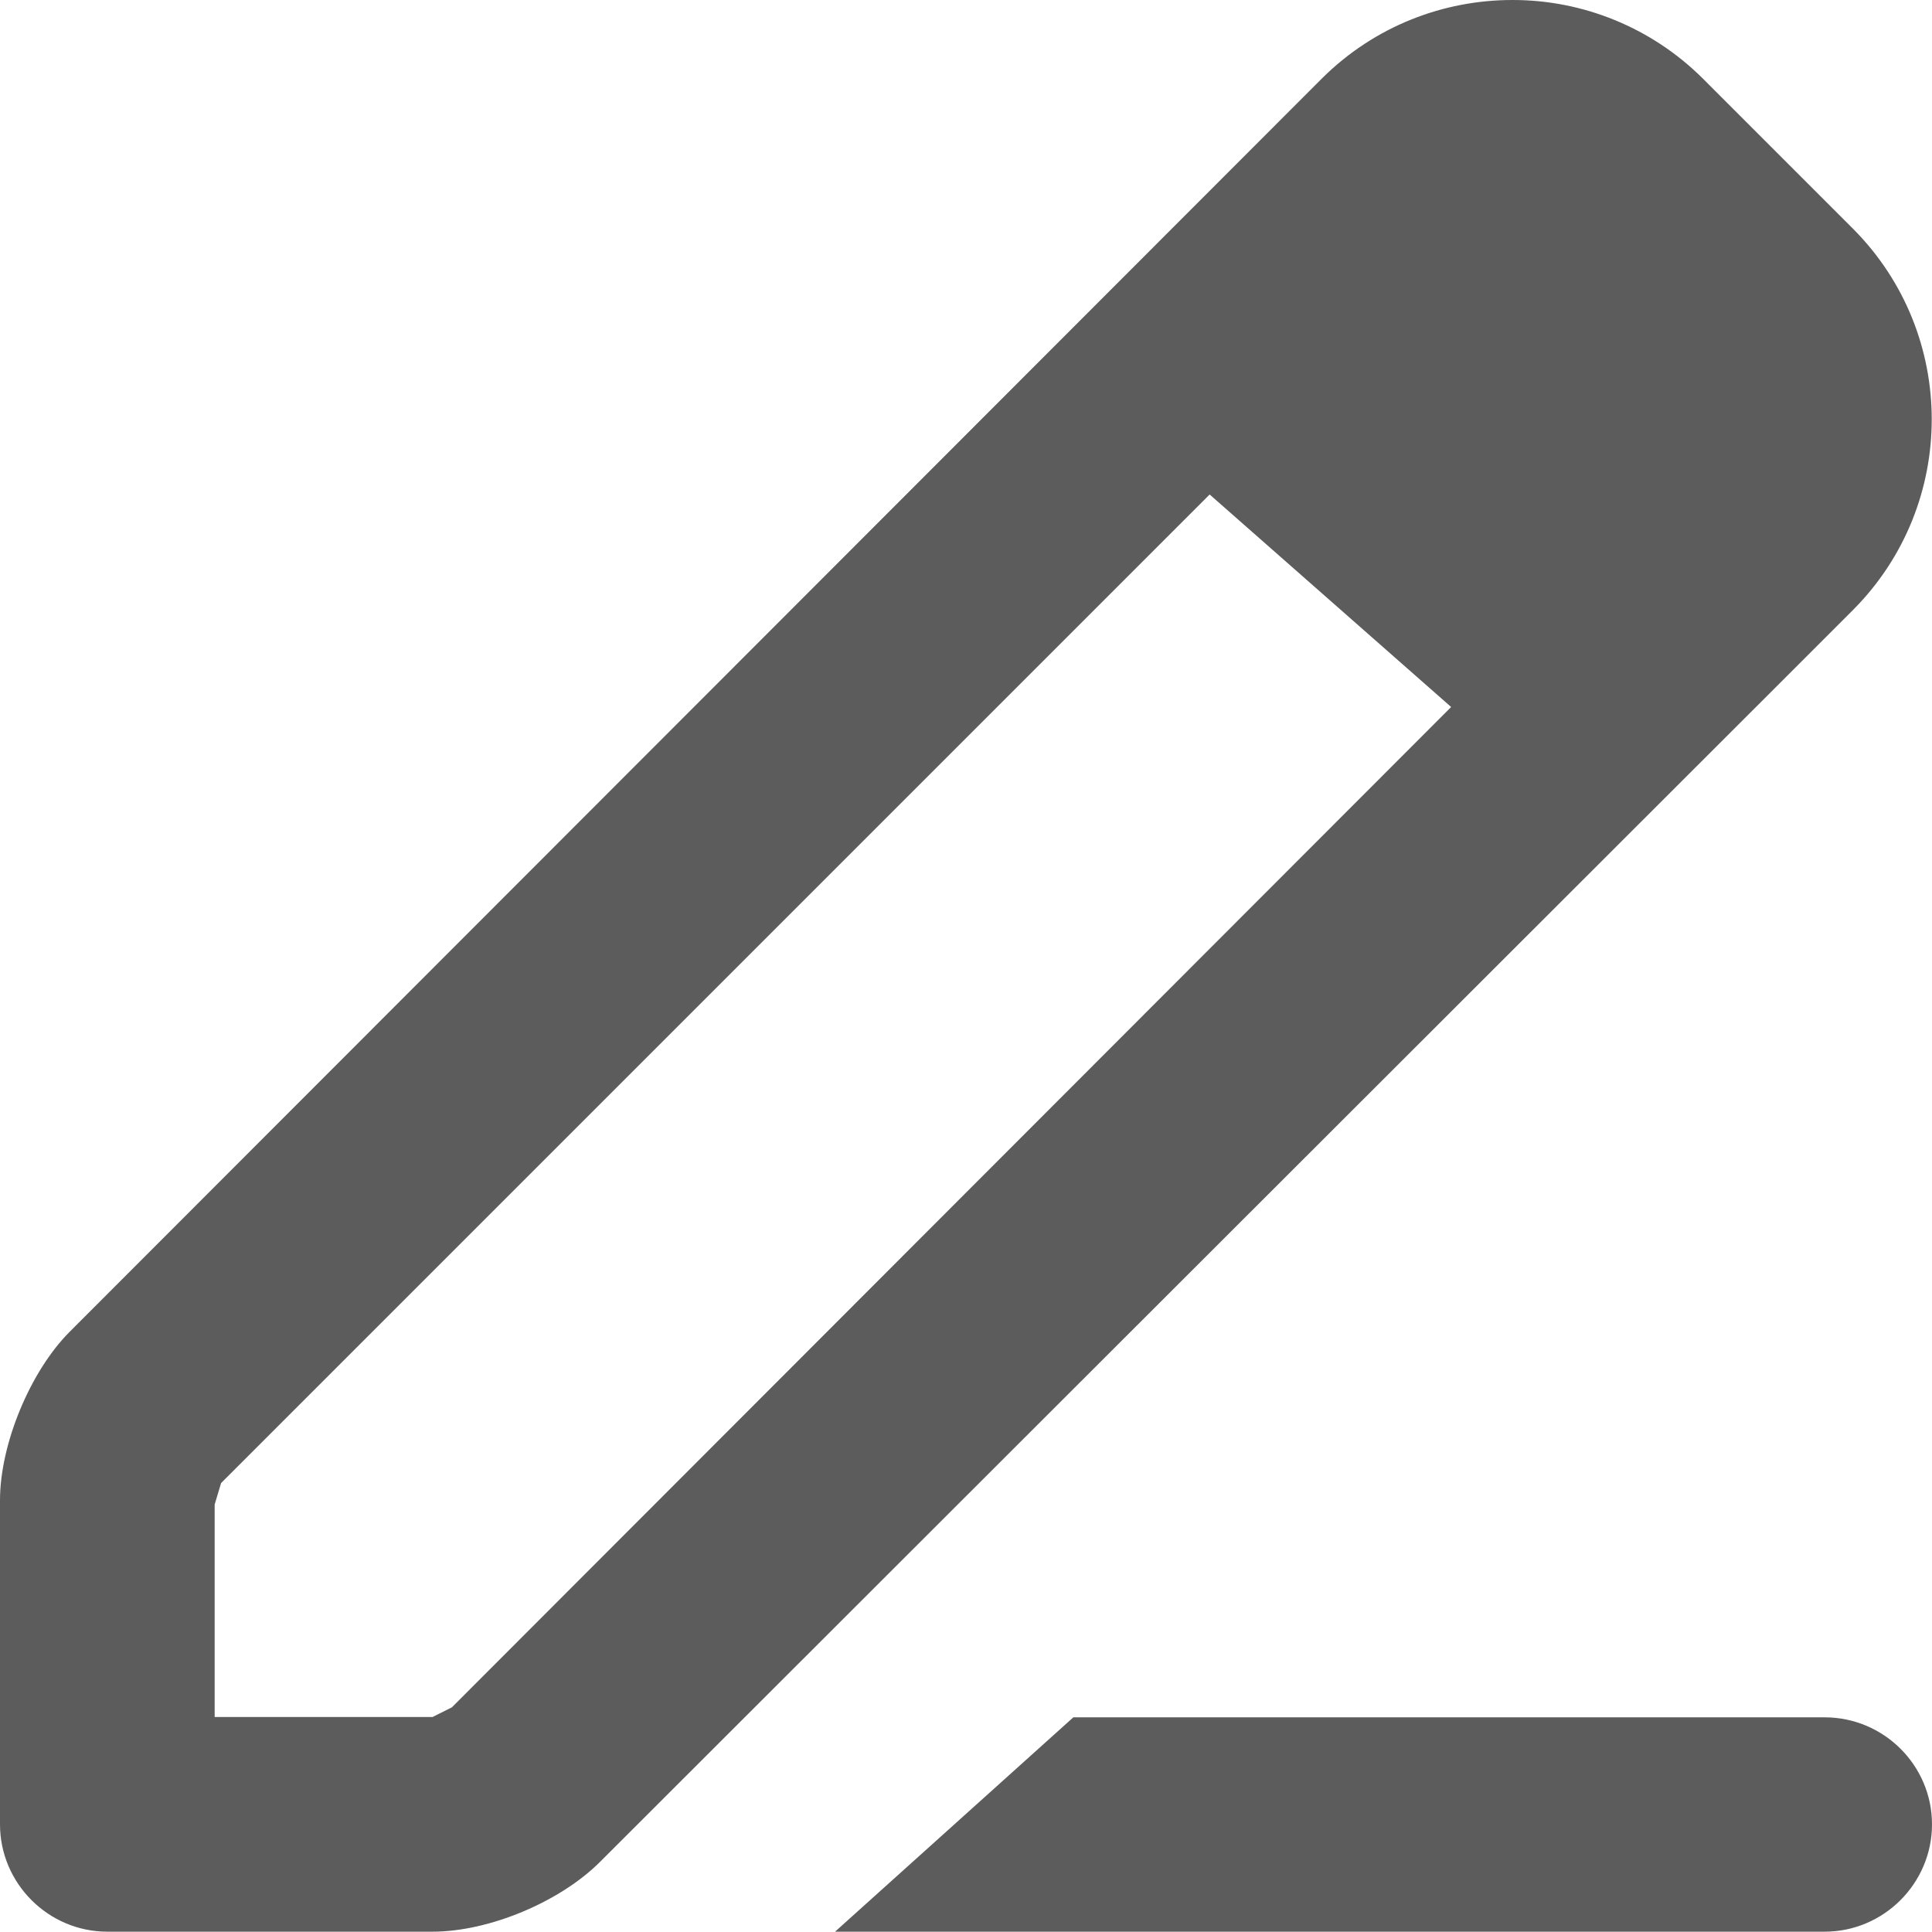
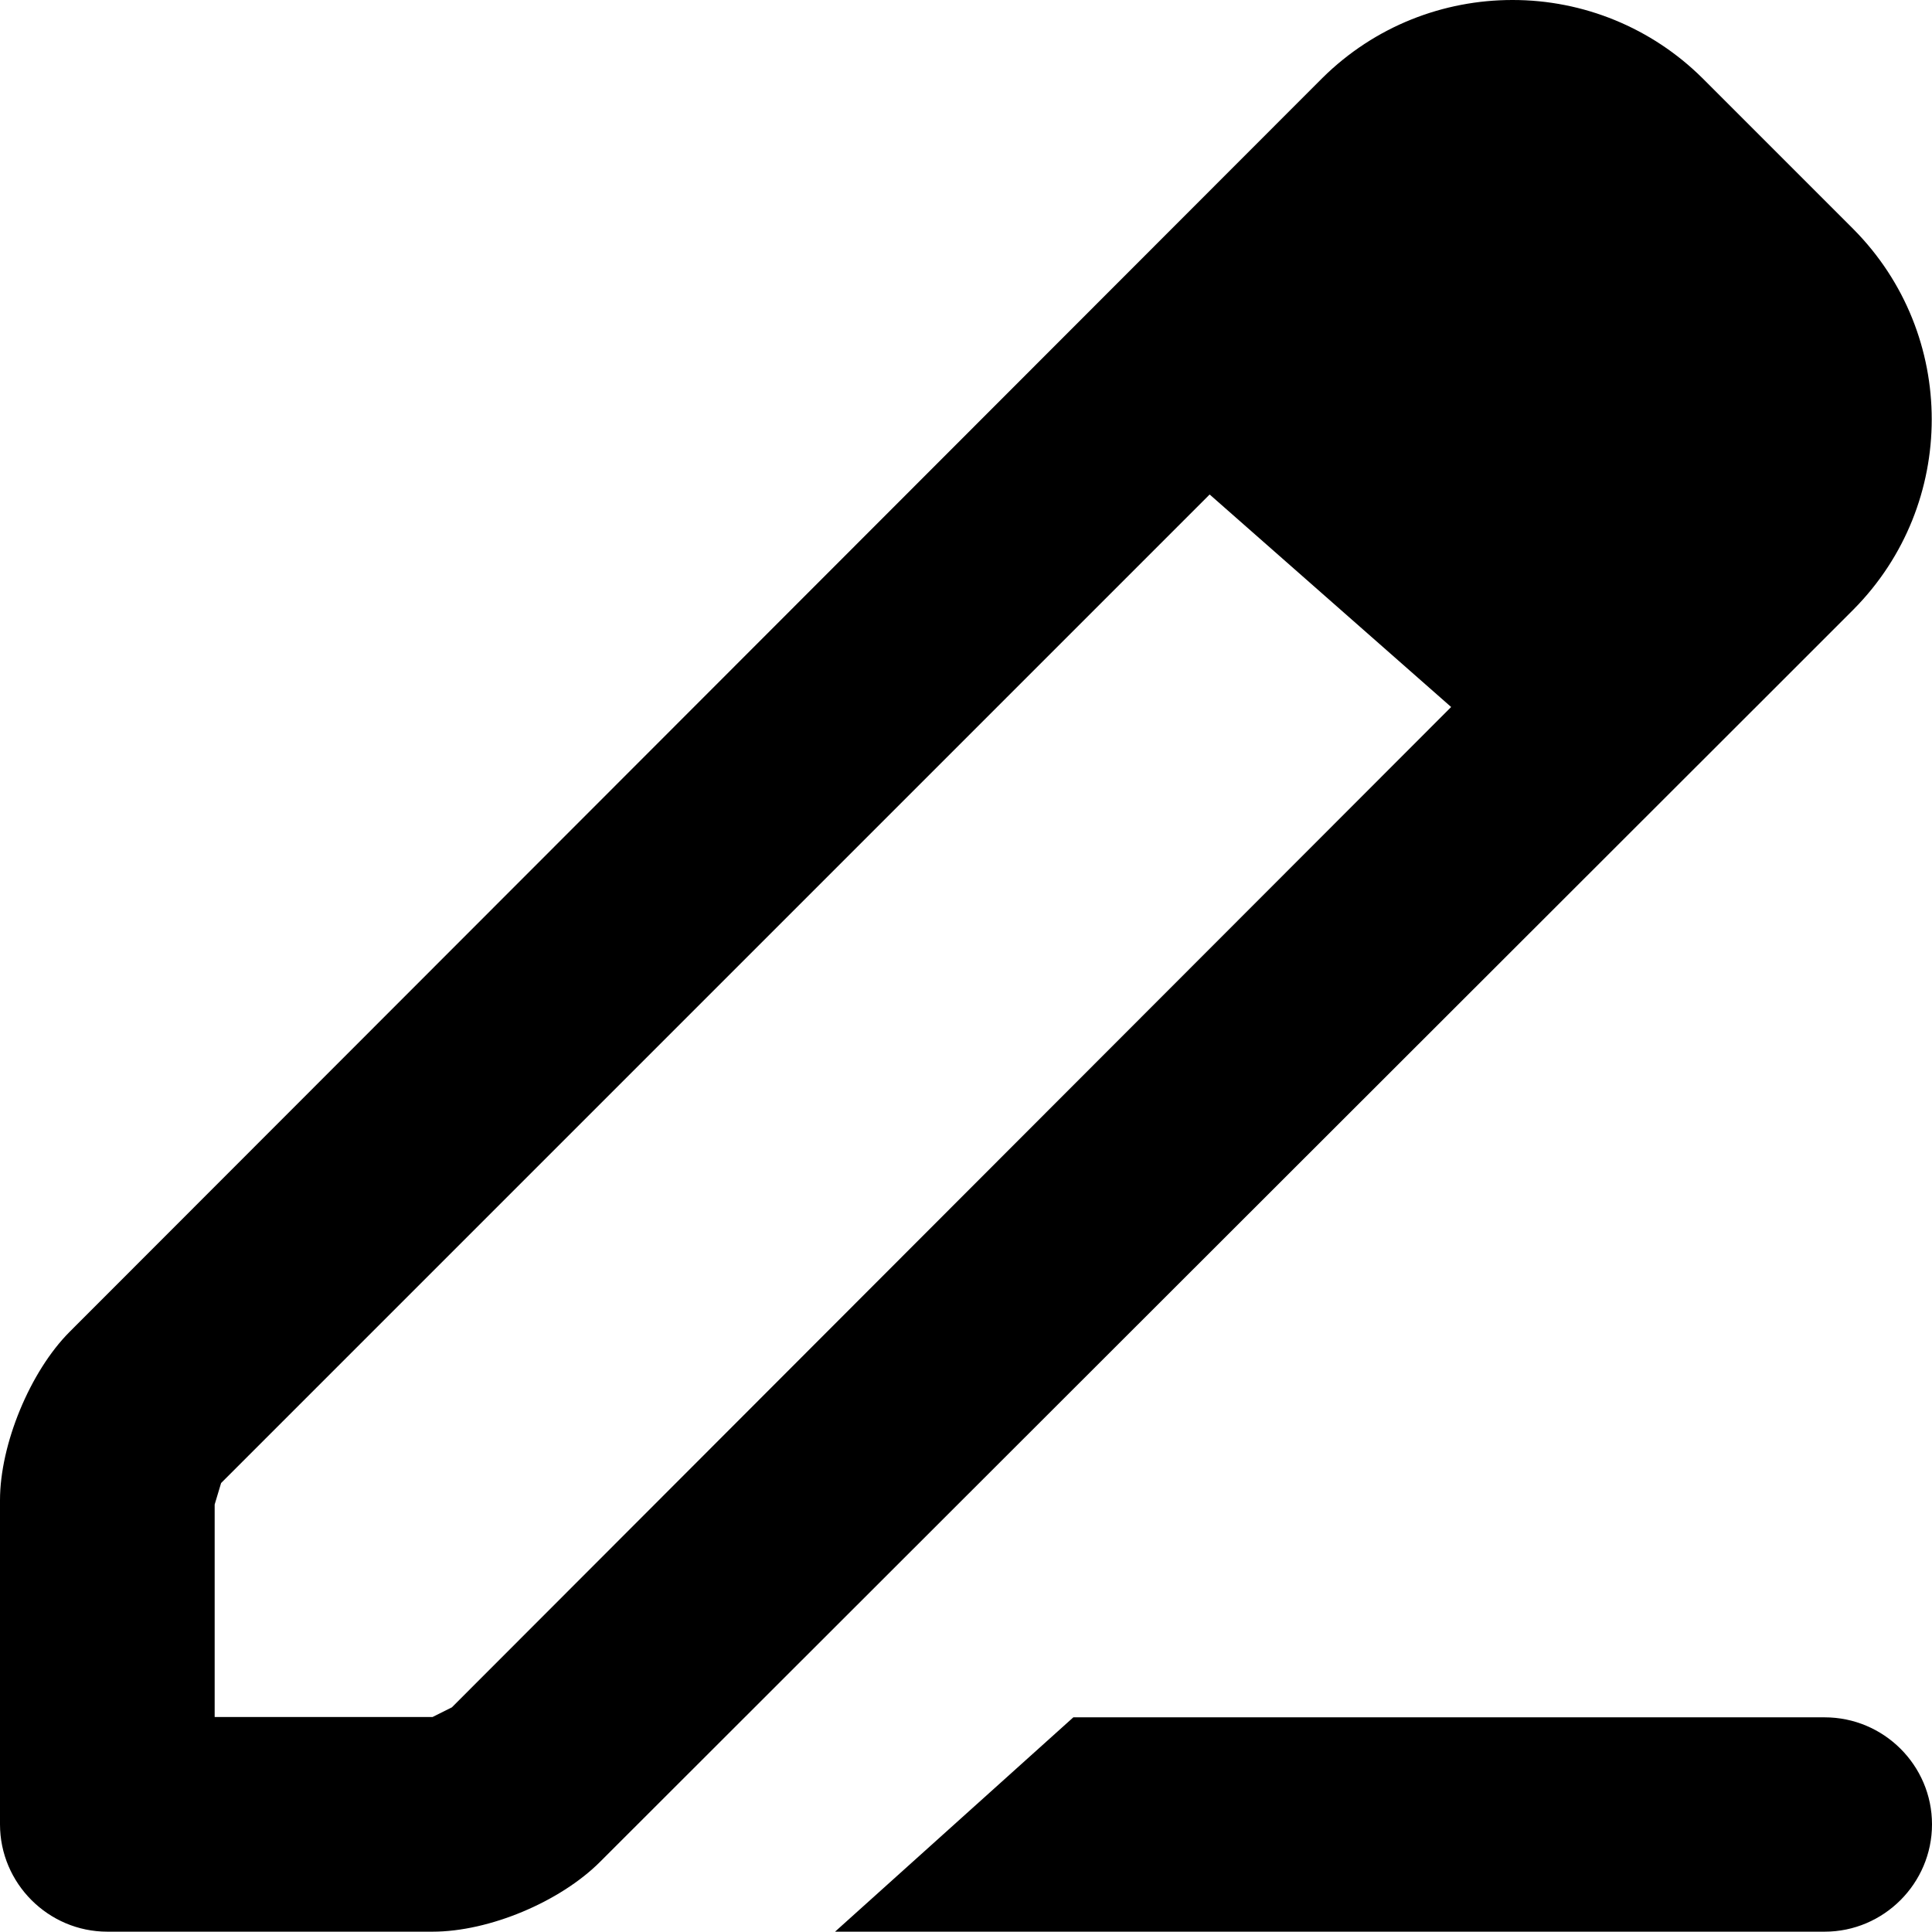
<svg xmlns="http://www.w3.org/2000/svg" width="18" height="18" viewBox="0 0 18 18">
-   <path d="M17 16h-7l-2.22 1.997H17c.55 0 1-.45 1-1S17.55 16 17 16zM14.09 0c-.64 0-1.28.242-1.77.727L.65 12.407c-.37.37-.65 1.05-.65 1.57v3.02c0 .55.45 1 1 1h3.03c.53 0 1.19-.28 1.56-.65l10.86-10.85.82-.82c.97-.98.97-2.56 0-3.54L15.86.727A2.508 2.508 0 0 0 14.09 0zM2 15.997v-1.98l.06-.2 9.21-9.21 2.25 1.98-9.31 9.32-.18.09H2z" fill="#5C5C5C" />
+   <path d="M17 16h-7l-2.22 1.997H17c.55 0 1-.45 1-1S17.55 16 17 16zM14.09 0c-.64 0-1.28.242-1.77.727L.65 12.407c-.37.37-.65 1.05-.65 1.57v3.02c0 .55.45 1 1 1h3.03c.53 0 1.19-.28 1.56-.65l10.86-10.85.82-.82c.97-.98.97-2.56 0-3.54L15.86.727A2.508 2.508 0 0 0 14.09 0zM2 15.997v-1.98l.06-.2 9.21-9.21 2.25 1.98-9.31 9.32-.18.09H2z" />
</svg>
